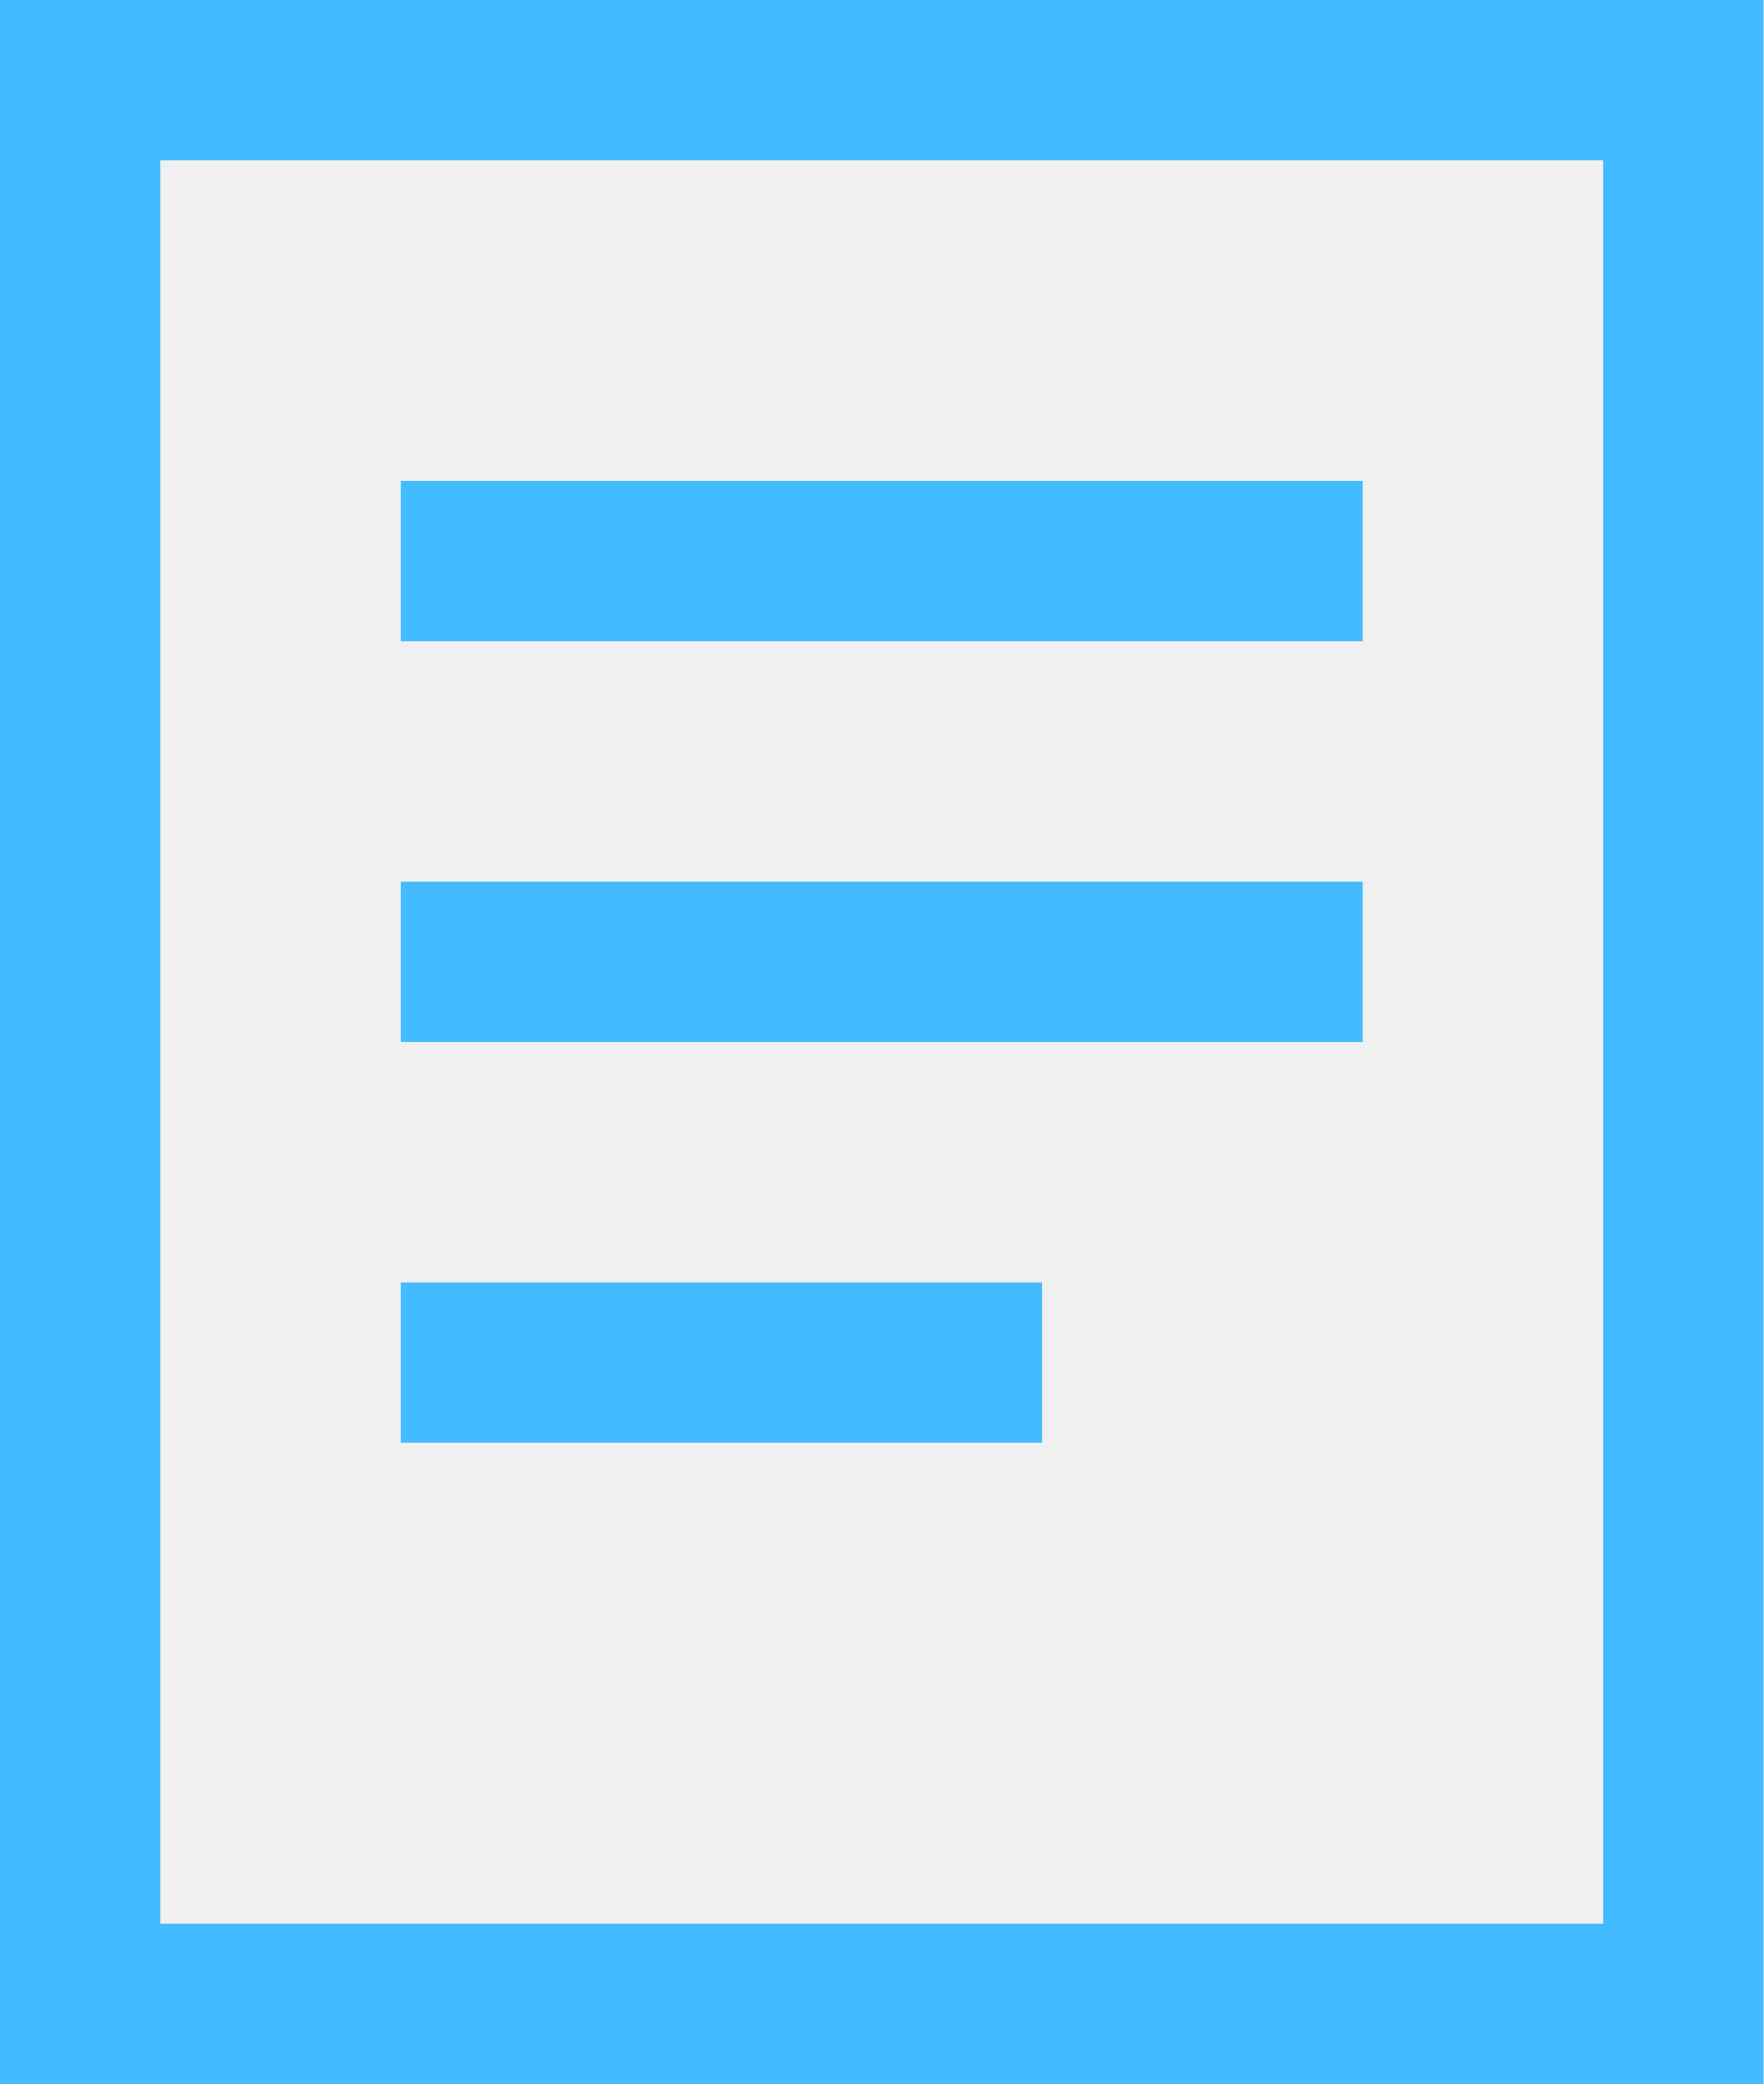
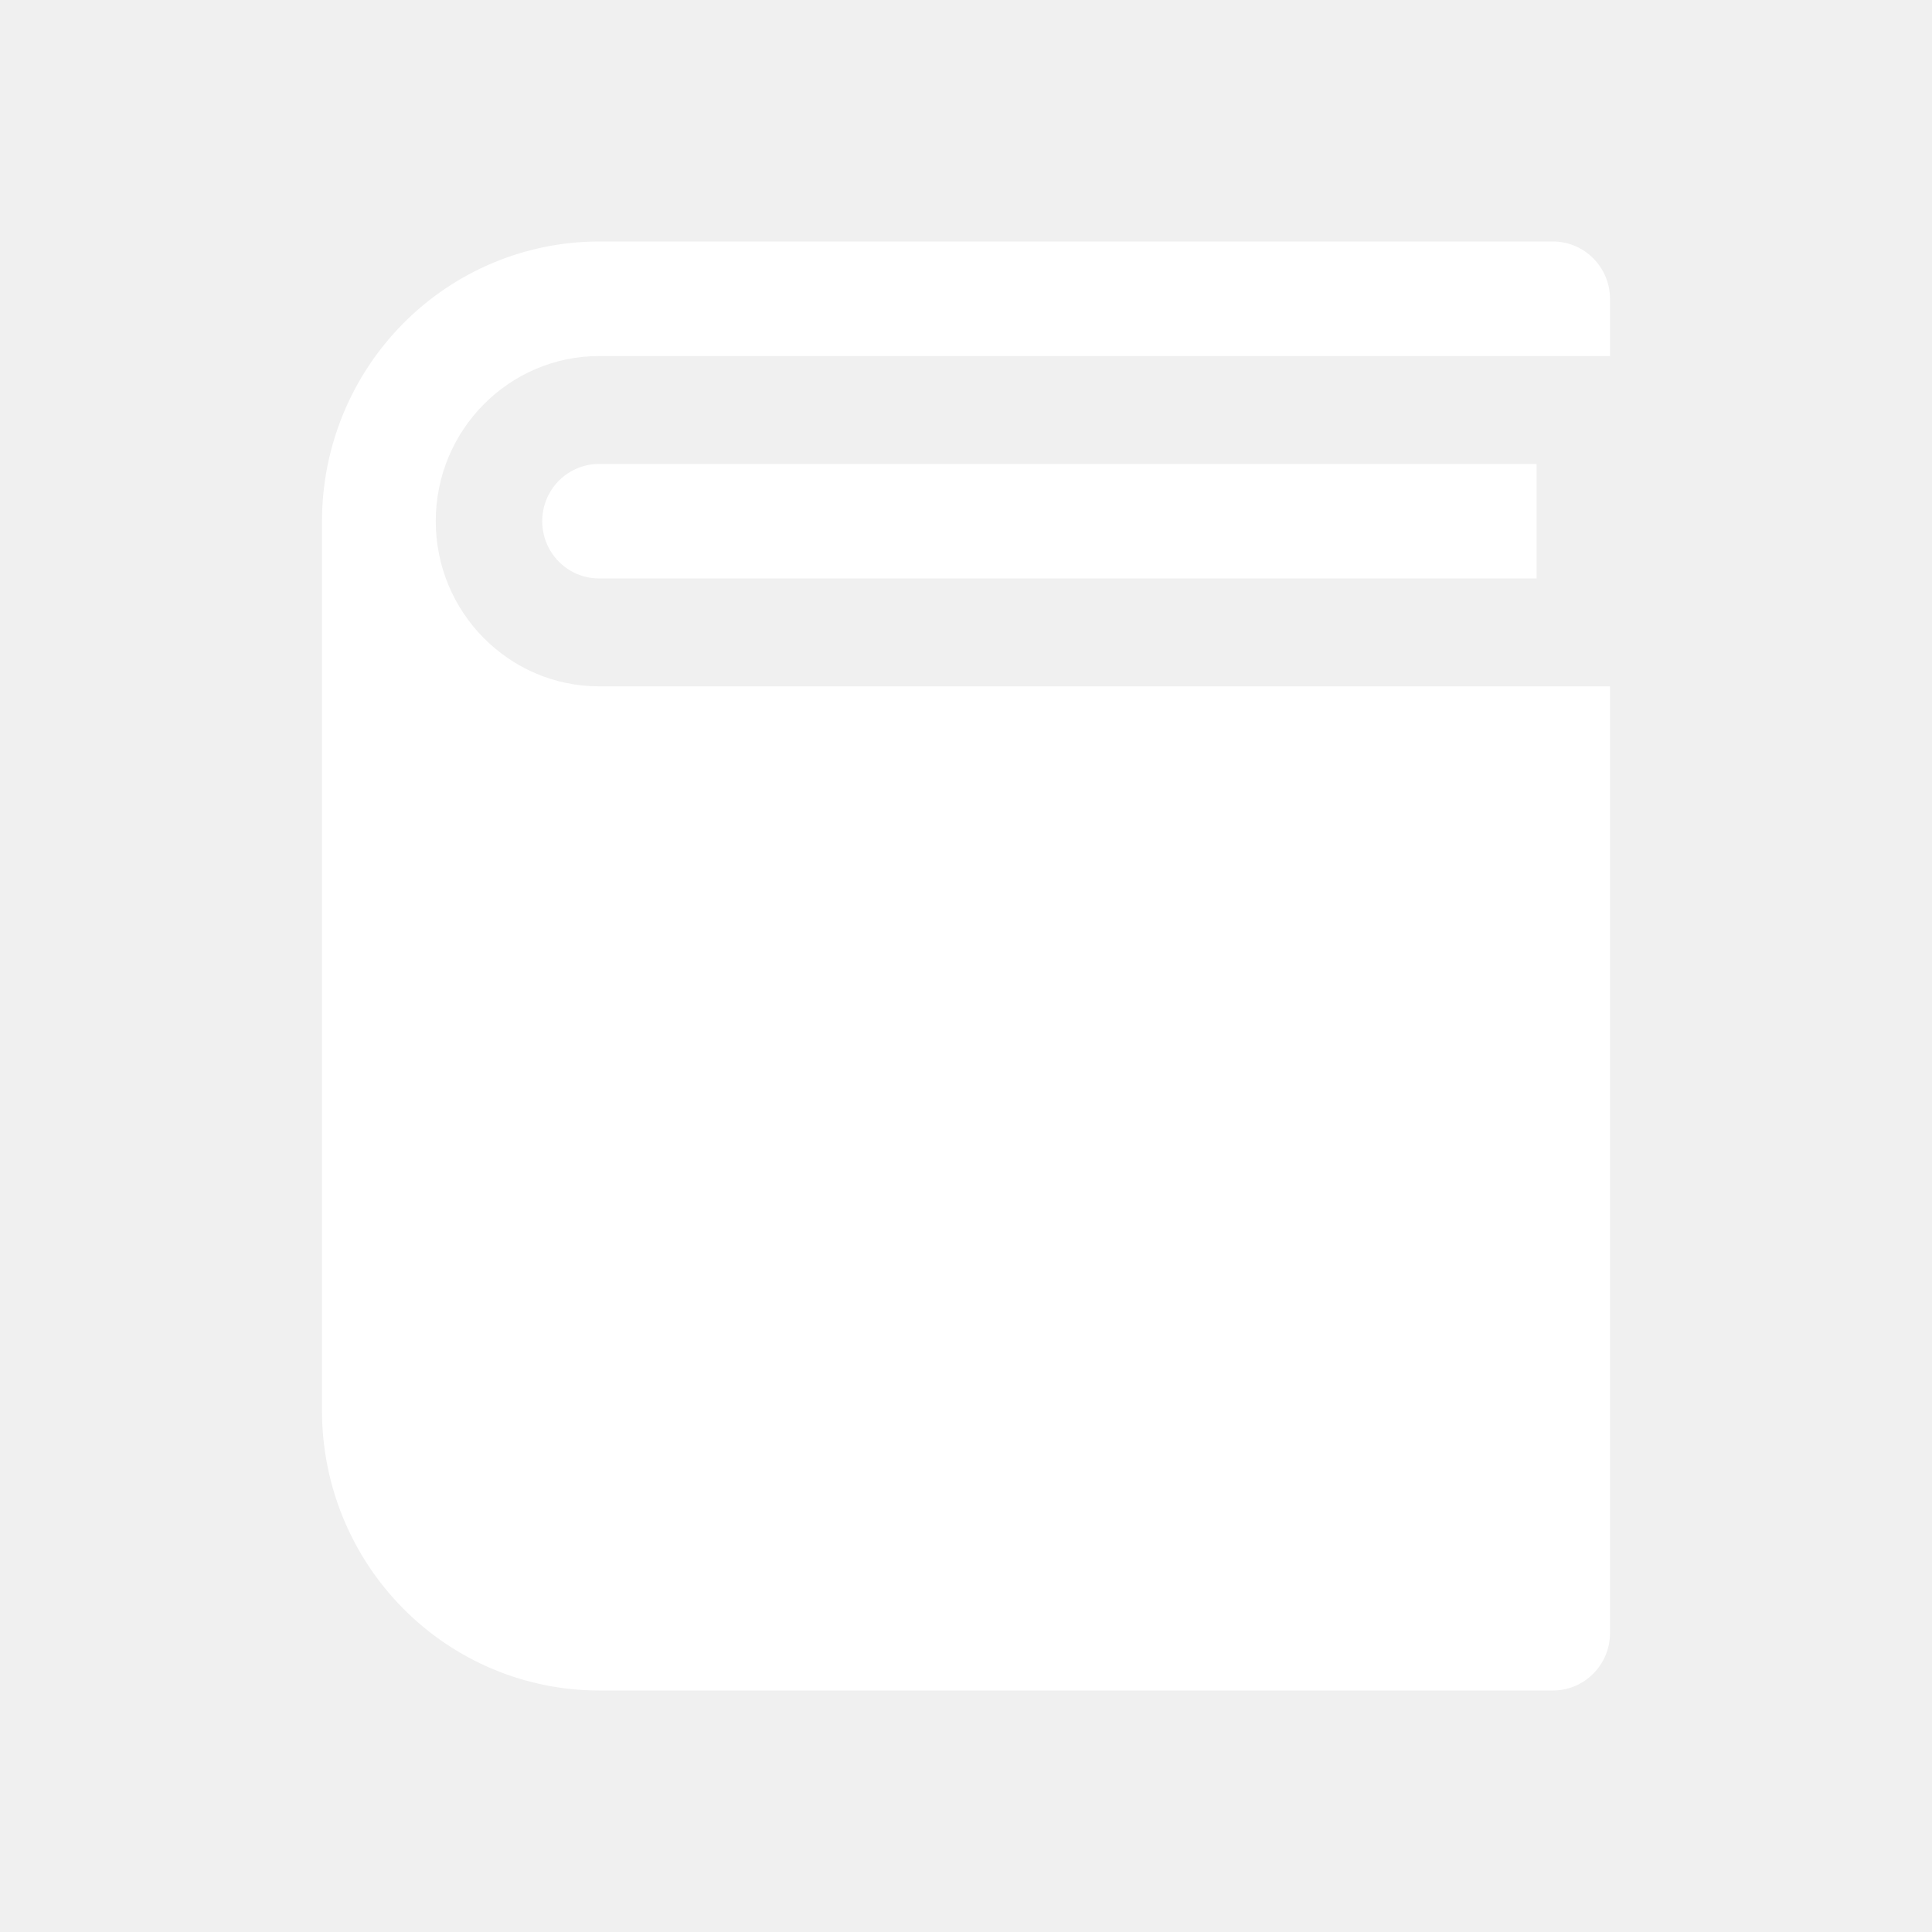
- <svg xmlns="http://www.w3.org/2000/svg" width="11" height="13" viewBox="0 0 11 13" fill="none">
-   <path d="M0.5 0.5H10.5V12.5H0.5V0.5Z" stroke="#43BBFF" />
-   <path d="M2.5 3.5H8.5" stroke="#43BBFF" />
-   <path d="M2.5 6H8.5" stroke="#43BBFF" />
-   <path d="M2.5 8.5H6.5" stroke="#43BBFF" />
+ <svg xmlns="http://www.w3.org/2000/svg" width="24" height="24" viewBox="0 0 24 24" fill="none">
+   <path d="M5.008 4.019C5.653 3.367 6.53 3 7.442 3H19.293C19.481 3 19.66 3.076 19.793 3.21C19.926 3.344 20 3.524 20 3.712V4.423H7.442C6.325 4.423 5.413 5.341 5.413 6.474C5.413 7.608 6.325 8.526 7.442 8.526H20V20.288C20 20.476 19.926 20.656 19.793 20.79C19.66 20.924 19.481 21 19.293 21H7.442C6.53 21 5.653 20.633 5.008 19.981C4.362 19.33 4 18.445 4 17.526V6.474C4 5.555 4.362 4.67 5.008 4.019Z" fill="white" />
+   <path d="M6.83 6.119C6.955 5.9 7.189 5.763 7.442 5.763H19.088V7.186H7.442C7.189 7.186 6.955 7.049 6.83 6.83C6.704 6.61 6.704 6.339 6.83 6.119Z" fill="white" />
</svg>
